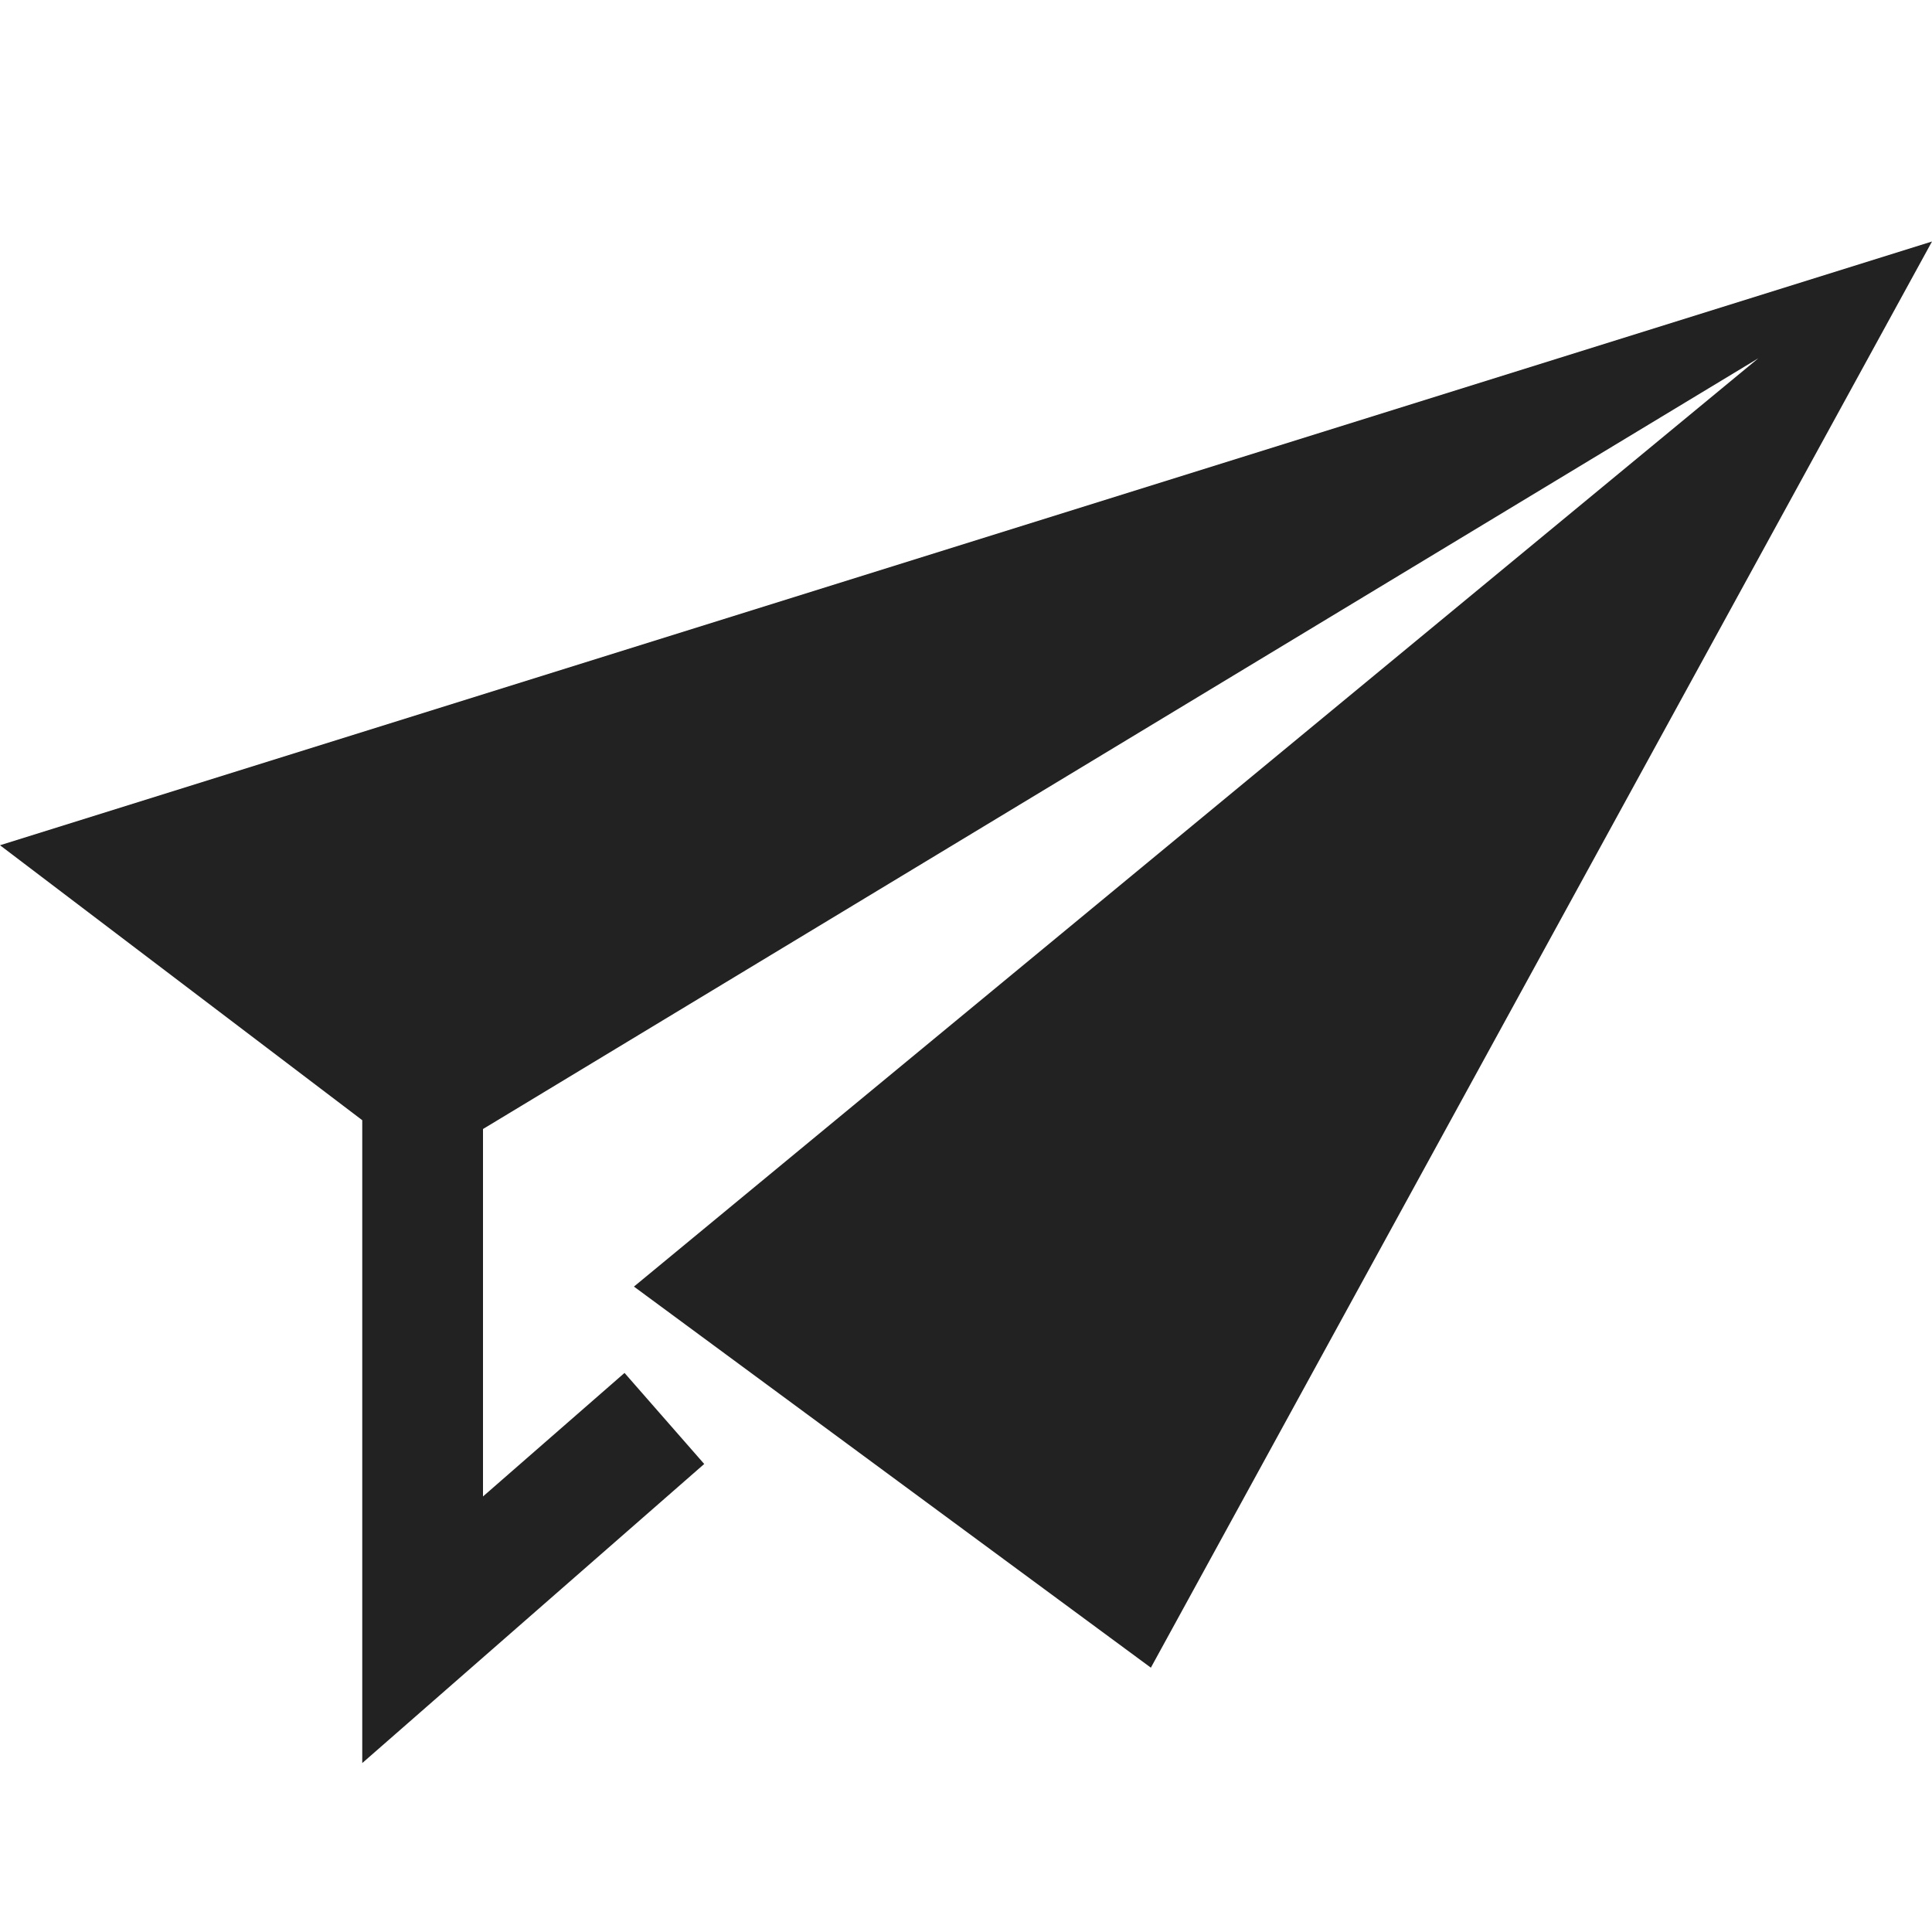
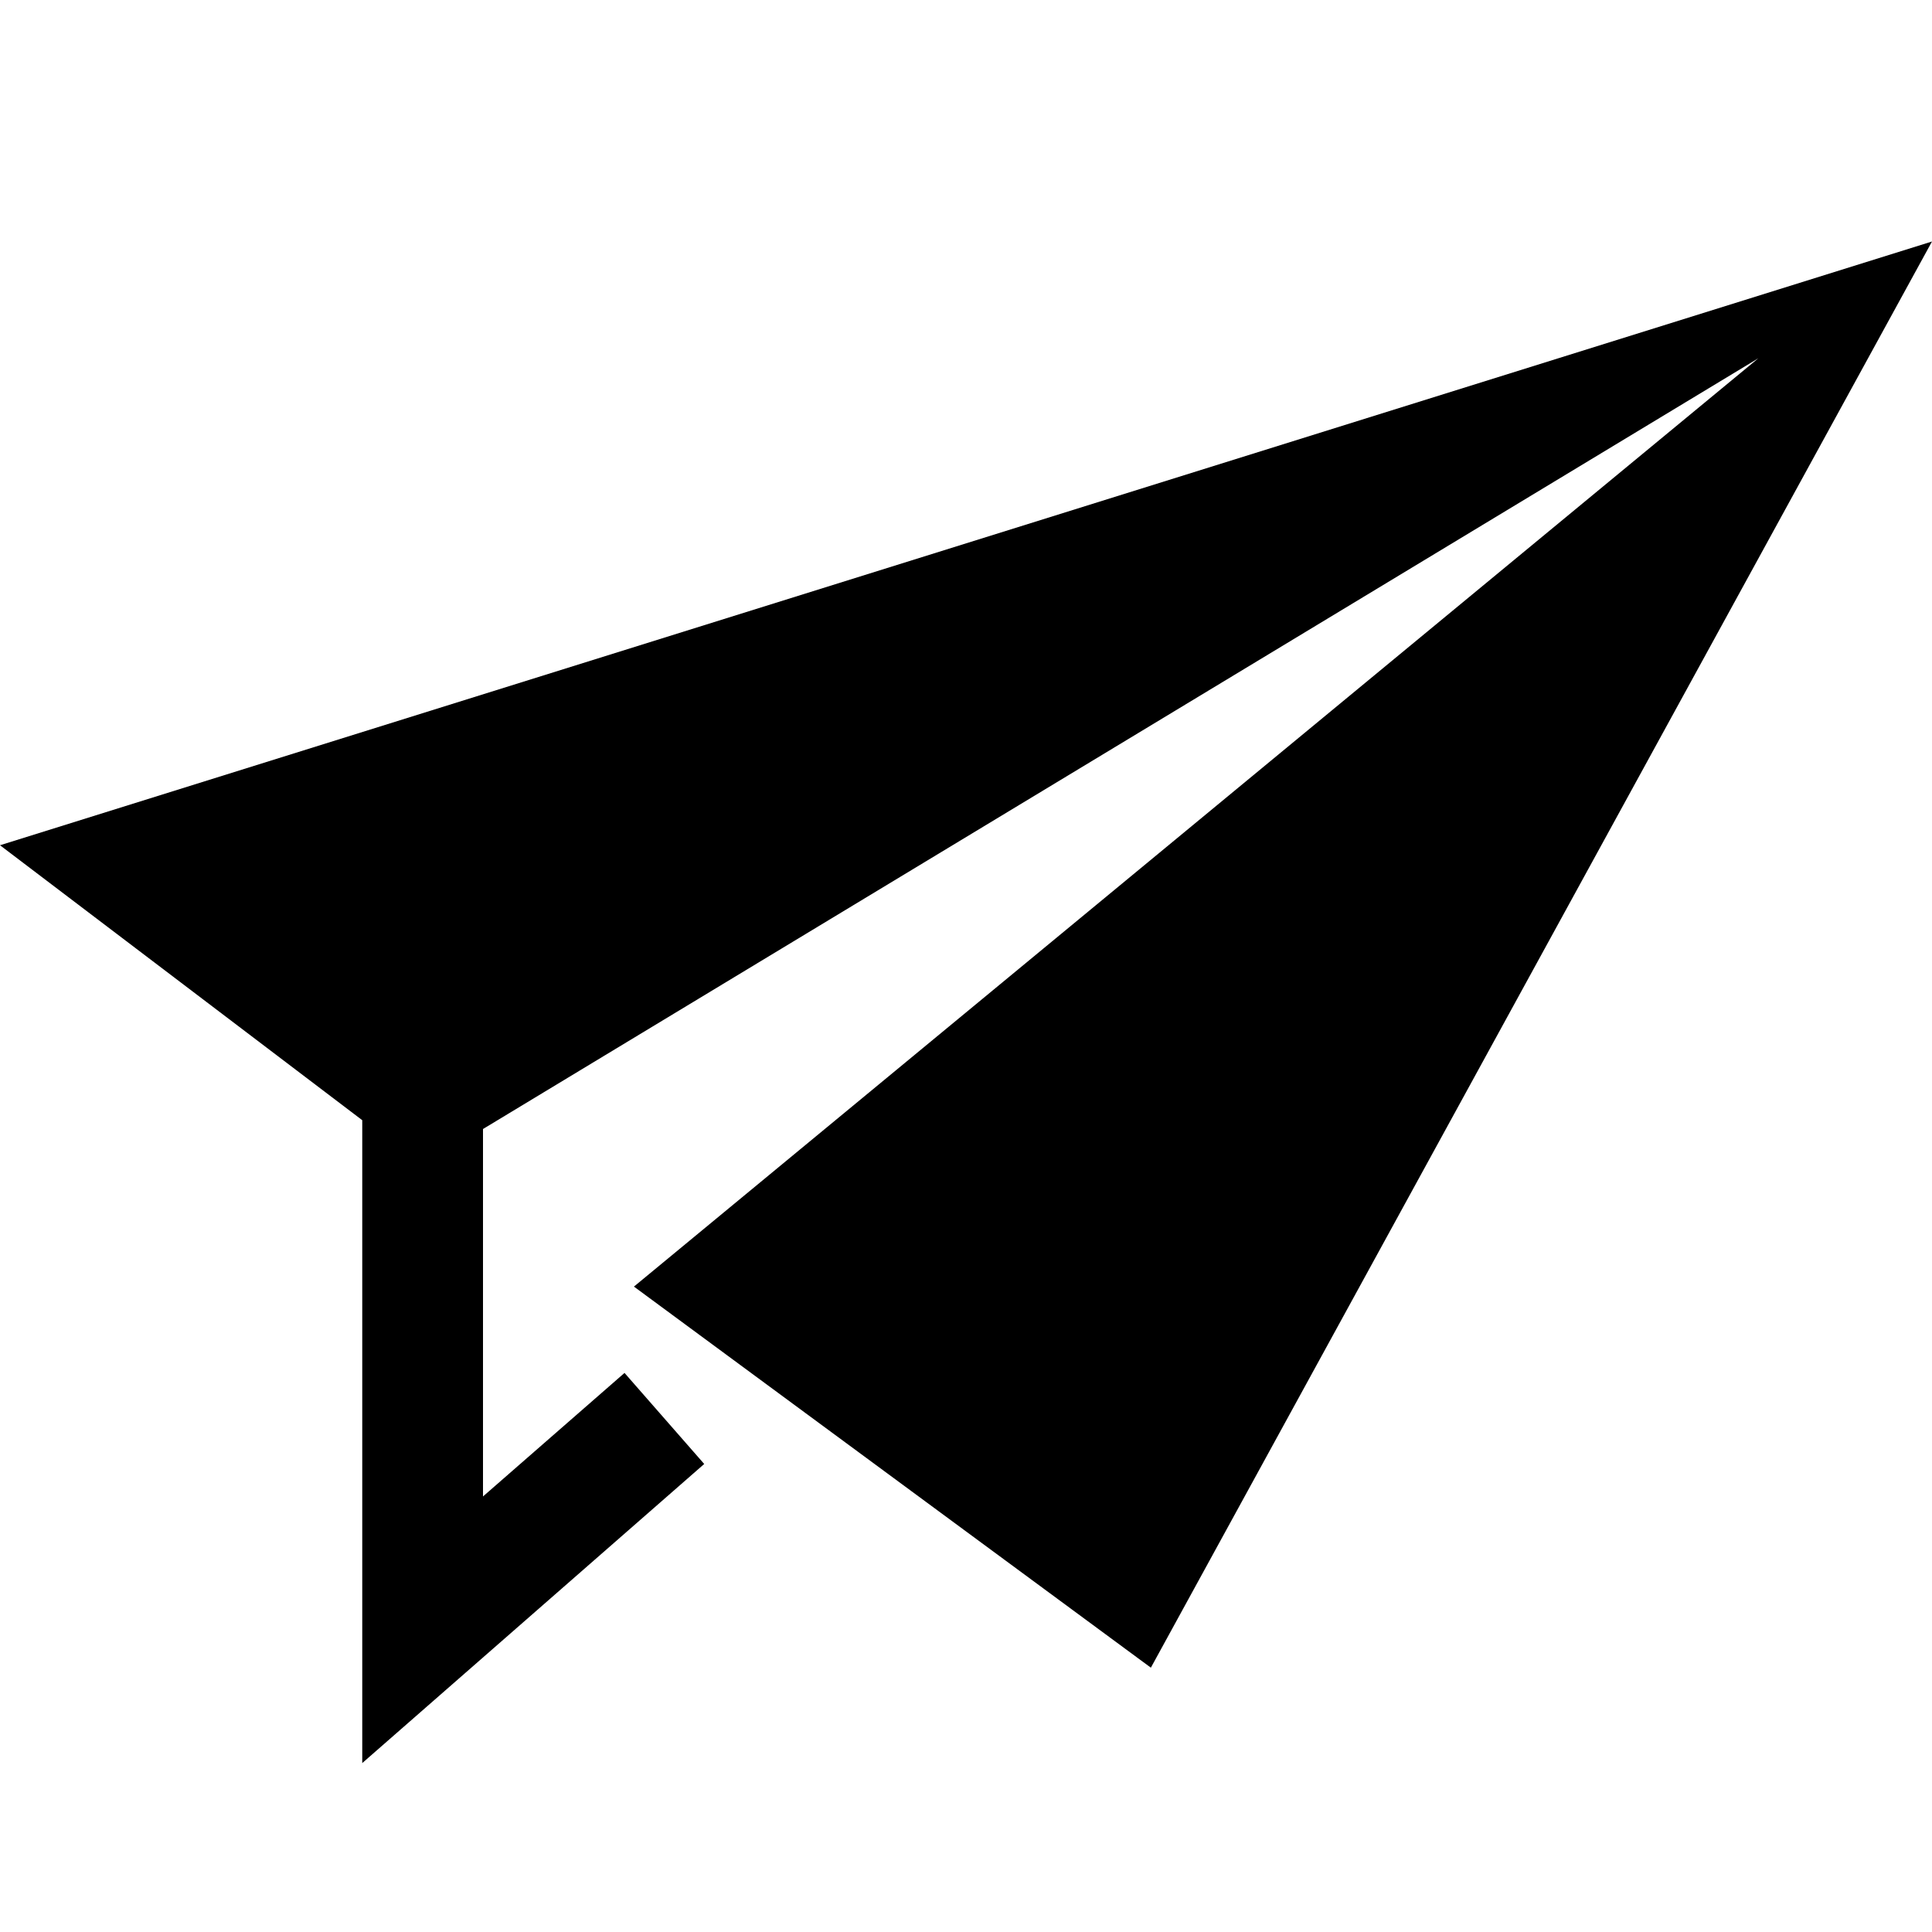
<svg xmlns="http://www.w3.org/2000/svg" height="16px" viewBox="0 0 16 16" width="16px">
-   <path d="m 16 2 l -16 5 l 3 2.277 v 5.324 l 2.832 -2.477 l -0.66 -0.754 l -1.172 1.023 v -3.043 l 10.562 -6.383 l -9.312 7.688 l 4.281 3.156 z m 0 0" fill="#222222" />
+   <path d="m 16 2 l -16 5 l 3 2.277 v 5.324 l 2.832 -2.477 l -0.66 -0.754 l -1.172 1.023 v -3.043 l 10.562 -6.383 l -9.312 7.688 l 4.281 3.156 z m 0 0" />
</svg>
